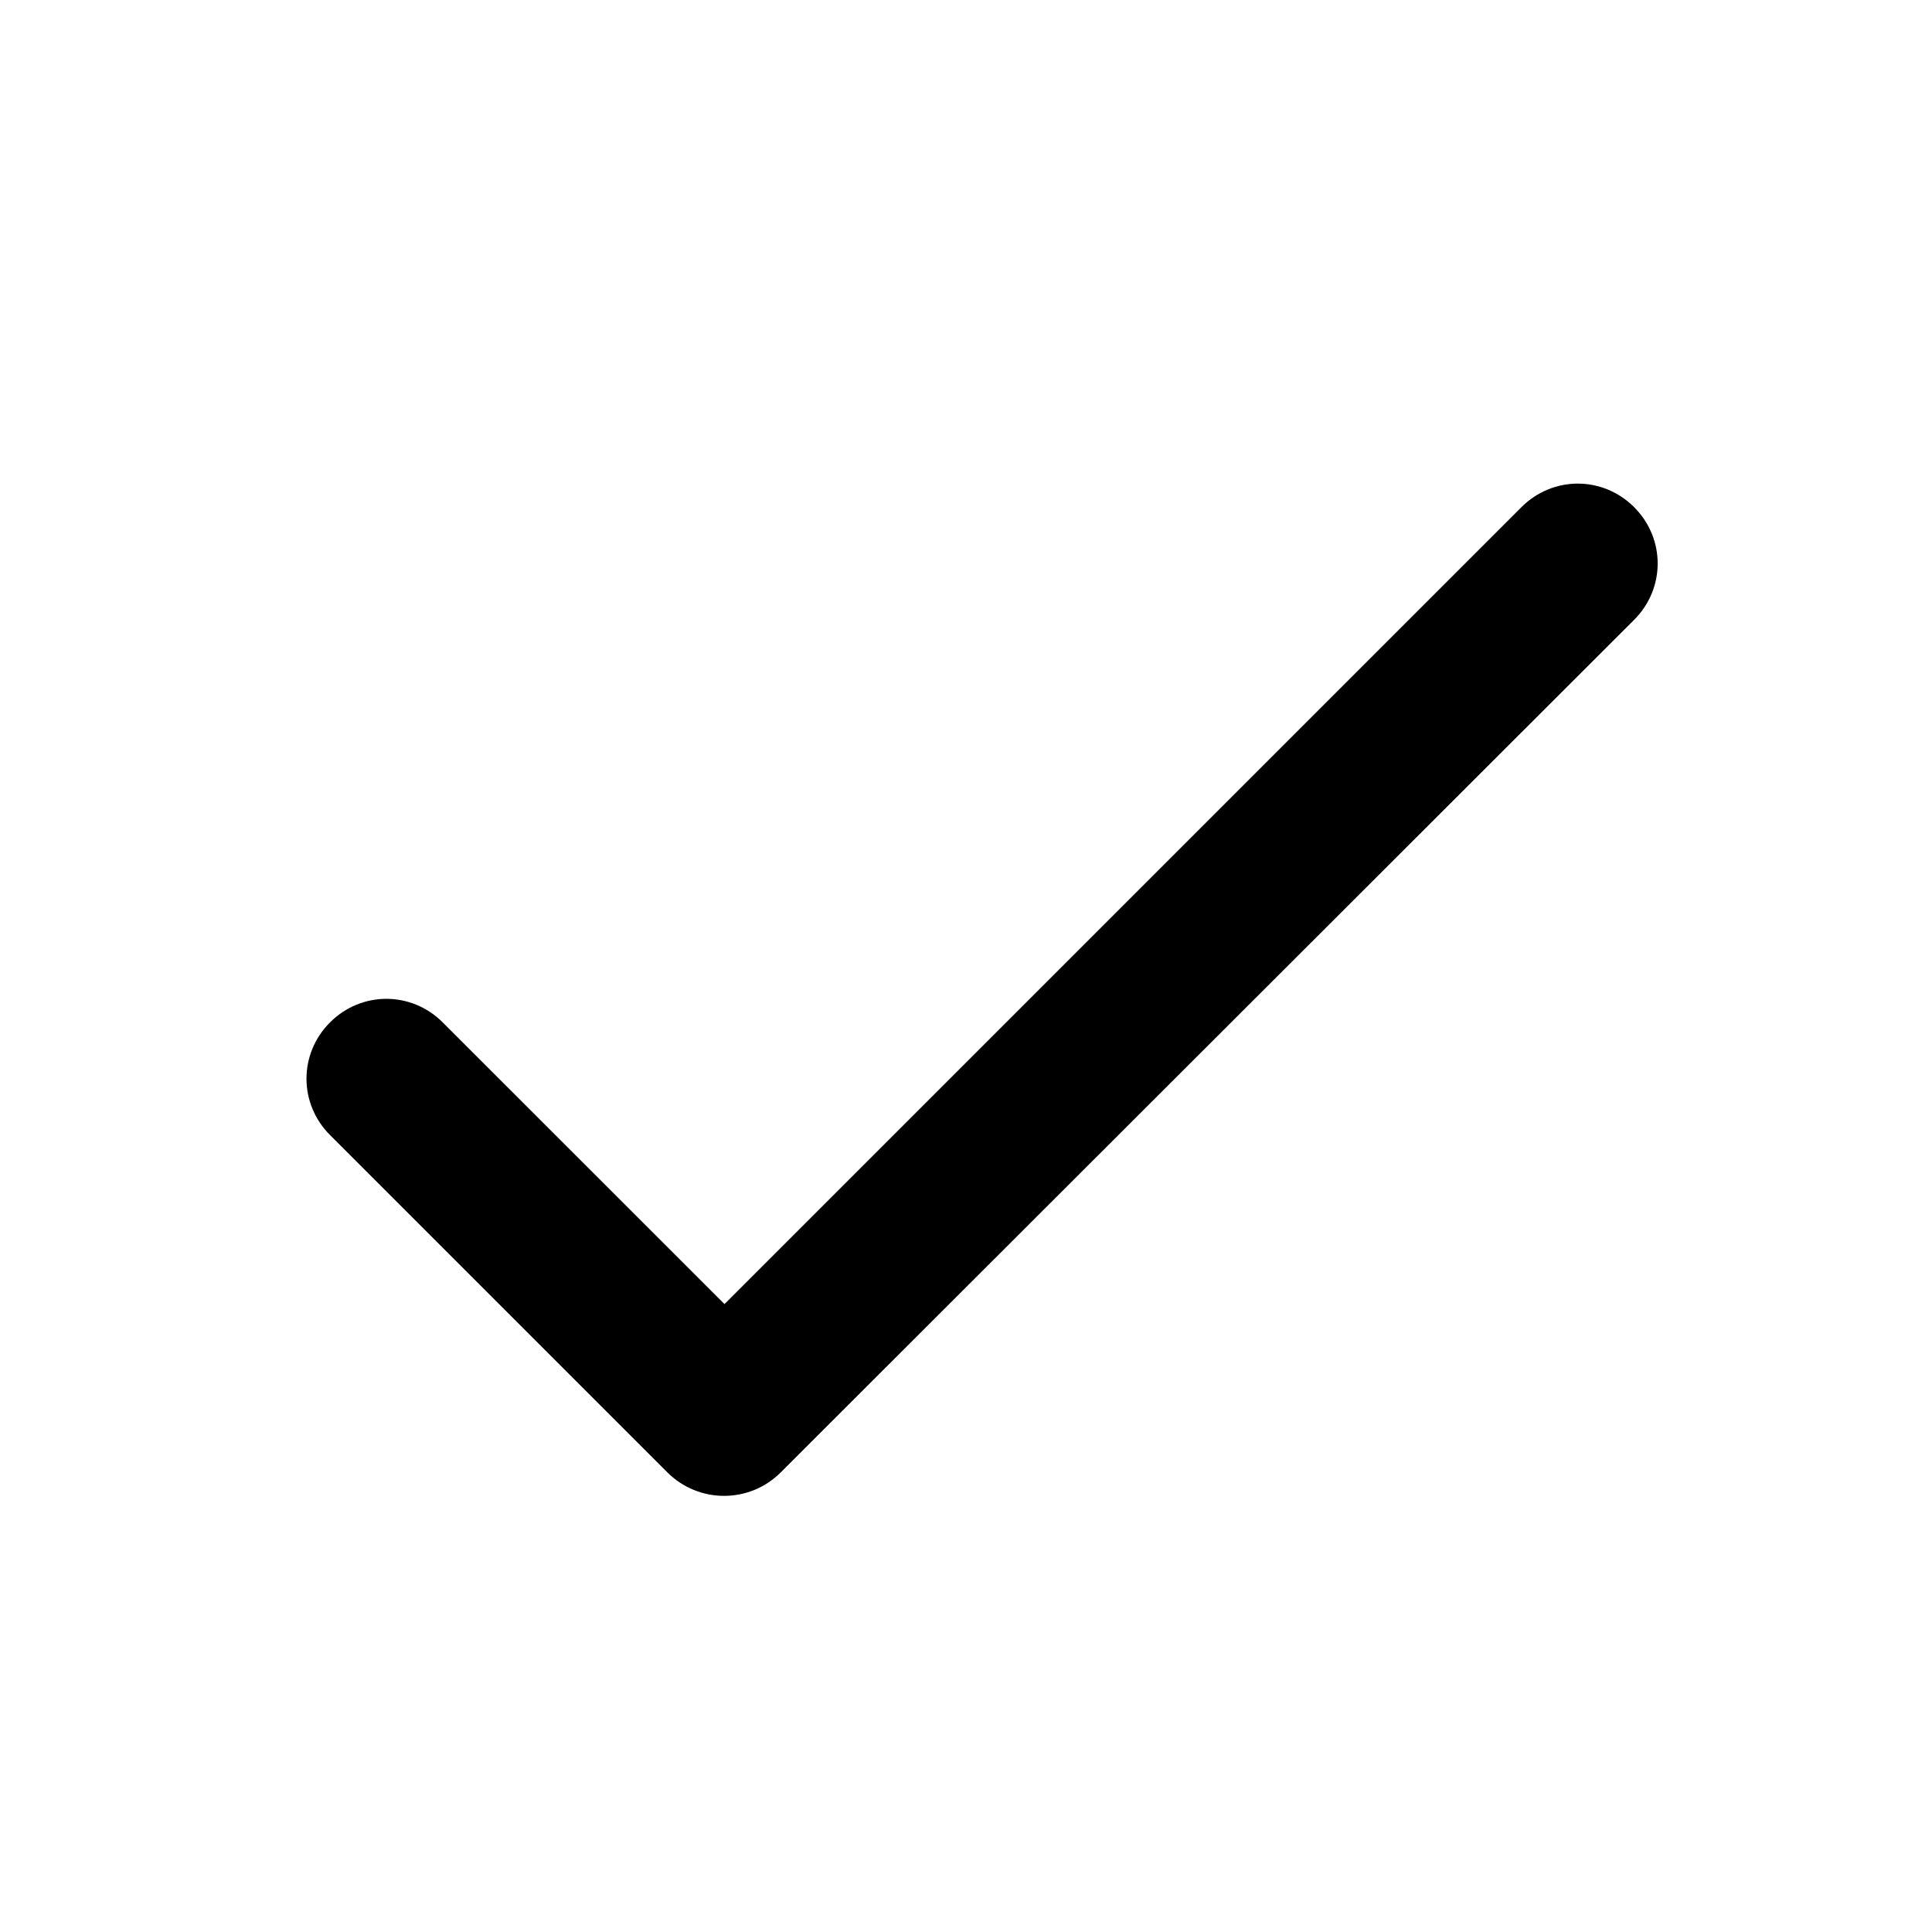
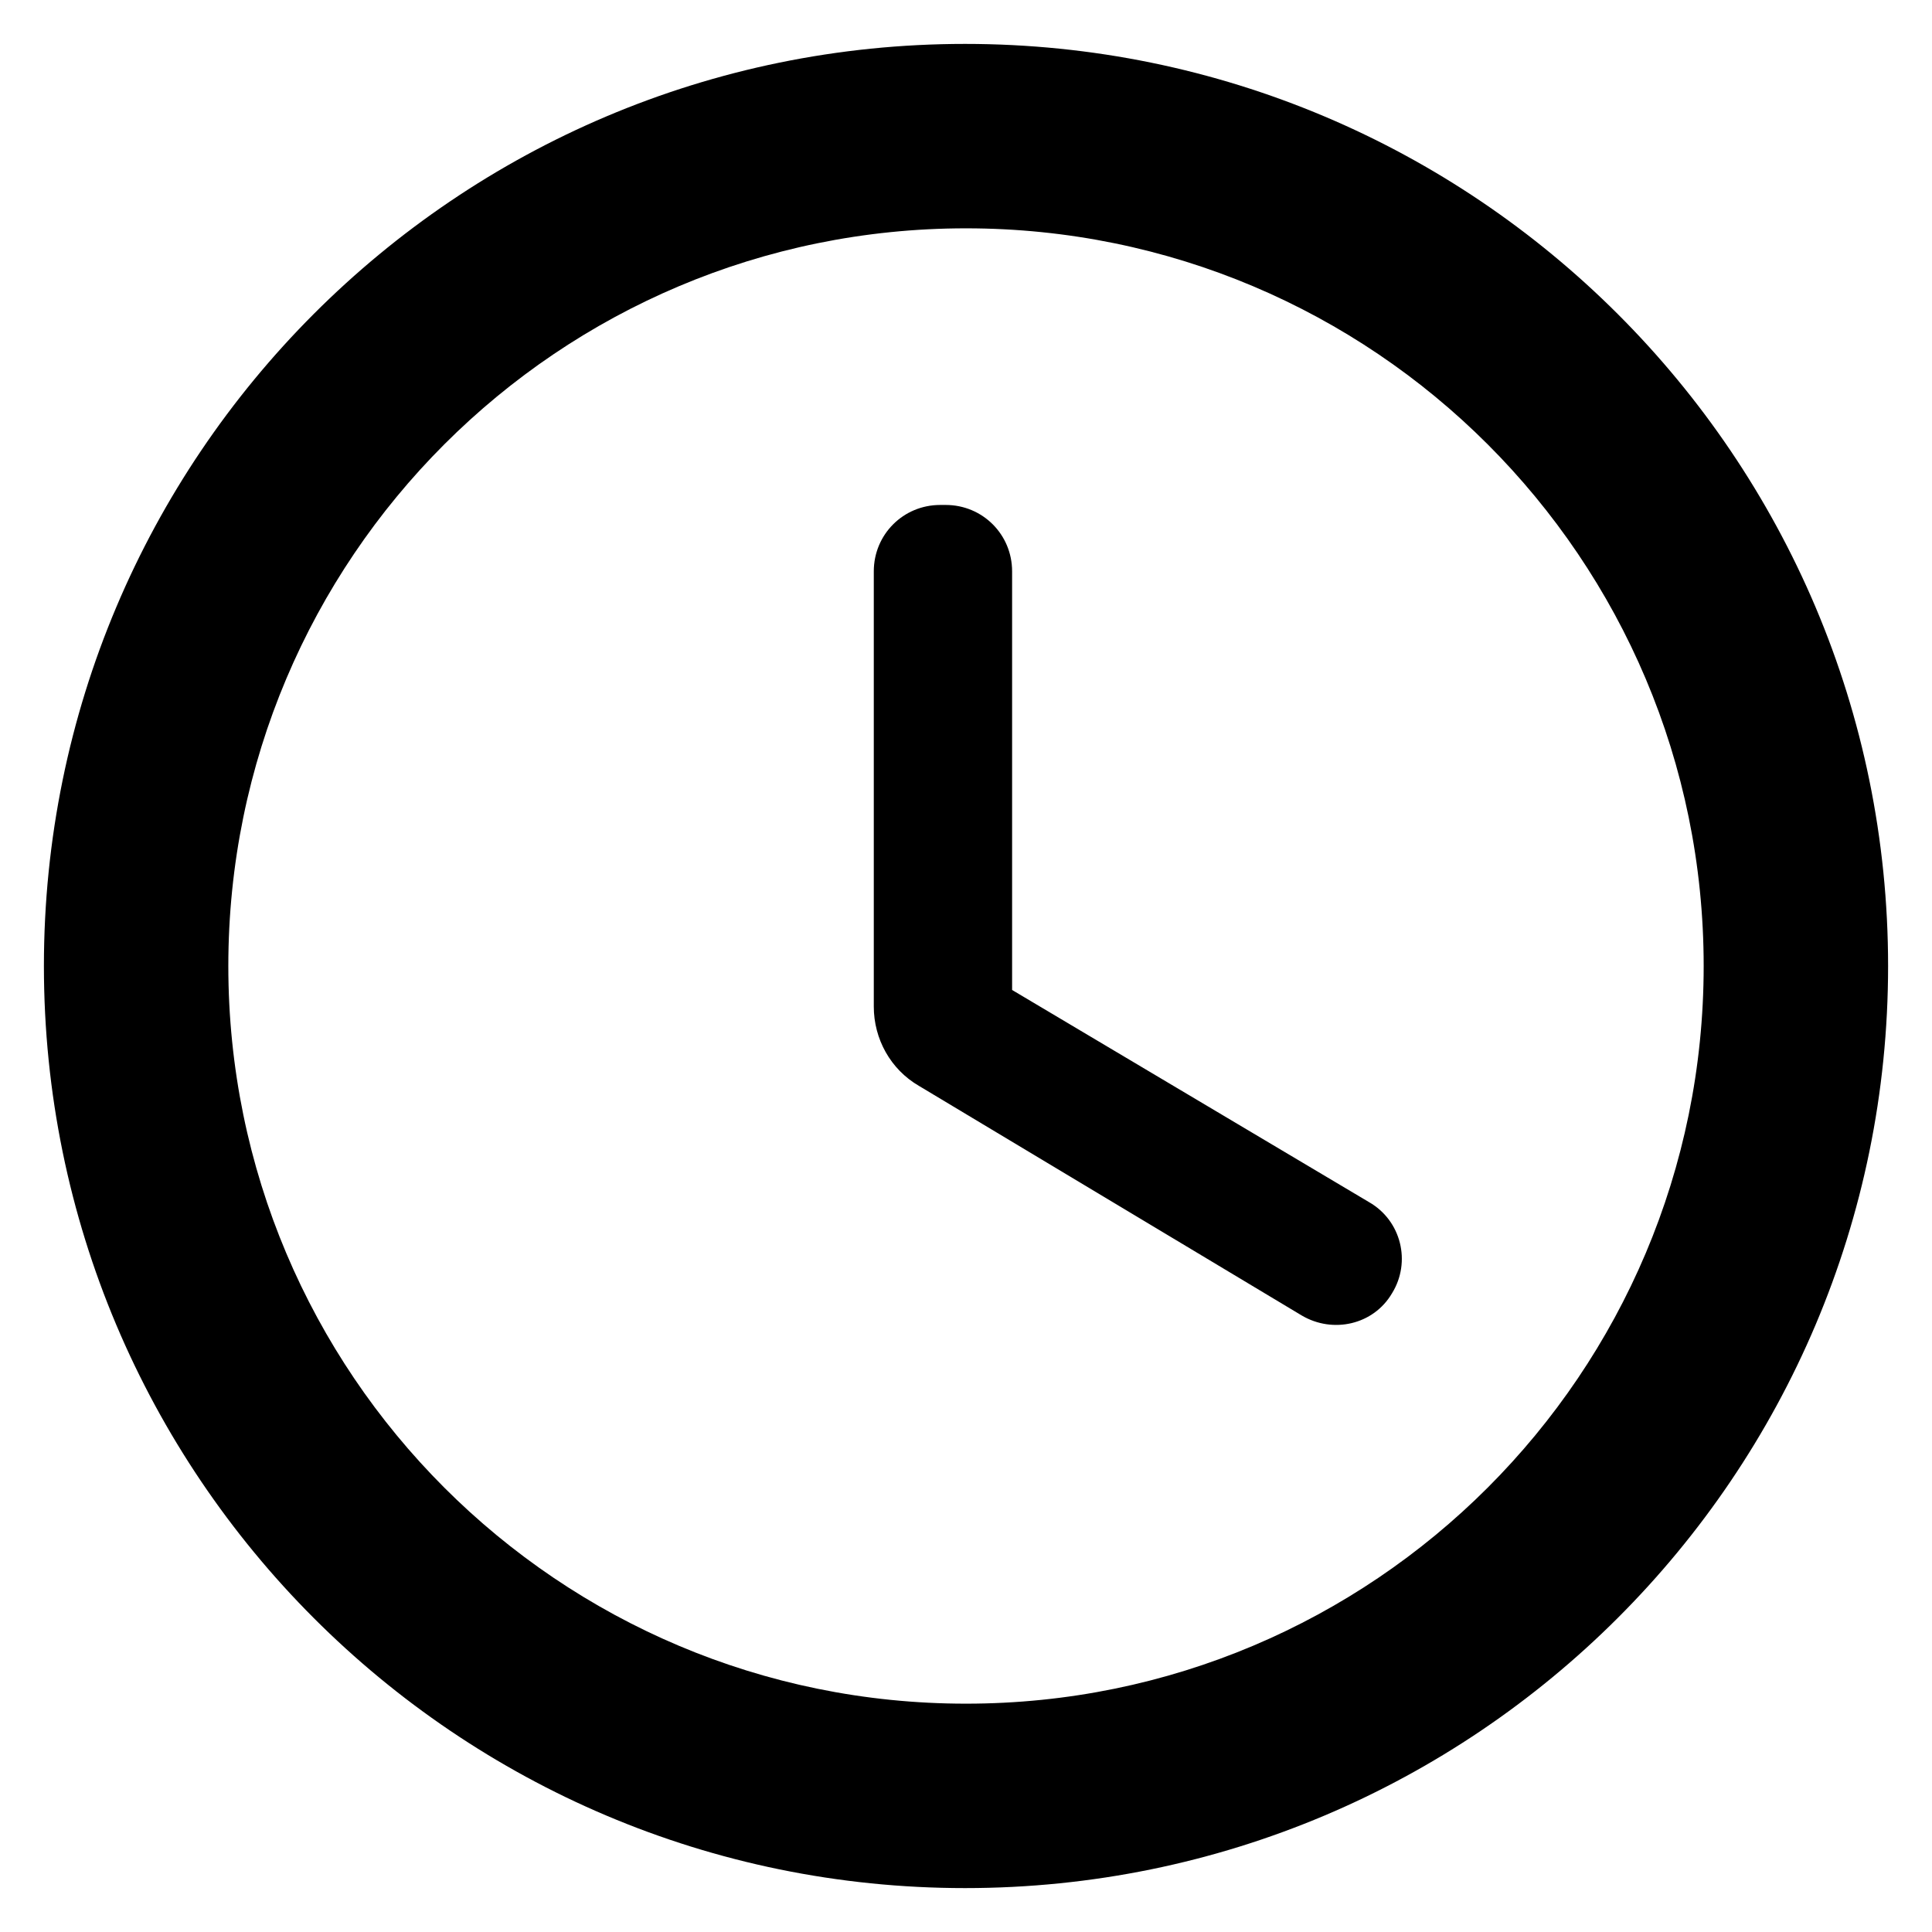
- <svg xmlns="http://www.w3.org/2000/svg" viewBox="0 0 28 28">
-   <path d="M10.5 18.9L6.416 14.817C5.961 14.362 5.238 14.362 4.783 14.817C4.328 15.272 4.328 15.995 4.783 16.45L9.671 21.338C10.127 21.793 10.861 21.793 11.316 21.338L23.683 8.983C24.138 8.528 24.138 7.805 23.683 7.35C23.228 6.895 22.505 6.895 22.05 7.35L10.5 18.9Z" />
+ <svg xmlns="http://www.w3.org/2000/svg" viewBox="0 0 22 22">
+   <path d="M10.989 0.5C5.194 0.5 0.5 5.204 0.5 11C0.5 16.796 5.194 21.5 10.989 21.5C16.796 21.5 21.5 16.796 21.5 11C21.5 5.204 16.796 0.5 10.989 0.5ZM11 19.4C6.359 19.4 2.6 15.641 2.6 11C2.6 6.359 6.359 2.6 11 2.6C15.641 2.6 19.4 6.359 19.4 11C19.4 15.641 15.641 19.4 11 19.4ZM10.769 5.75H10.706C10.286 5.75 9.95 6.086 9.95 6.506V11.462C9.95 11.829 10.139 12.176 10.464 12.365L14.822 14.979C15.179 15.19 15.641 15.085 15.851 14.727C16.072 14.37 15.956 13.898 15.588 13.688L11.525 11.273V6.506C11.525 6.086 11.189 5.75 10.769 5.75Z" />
</svg>
